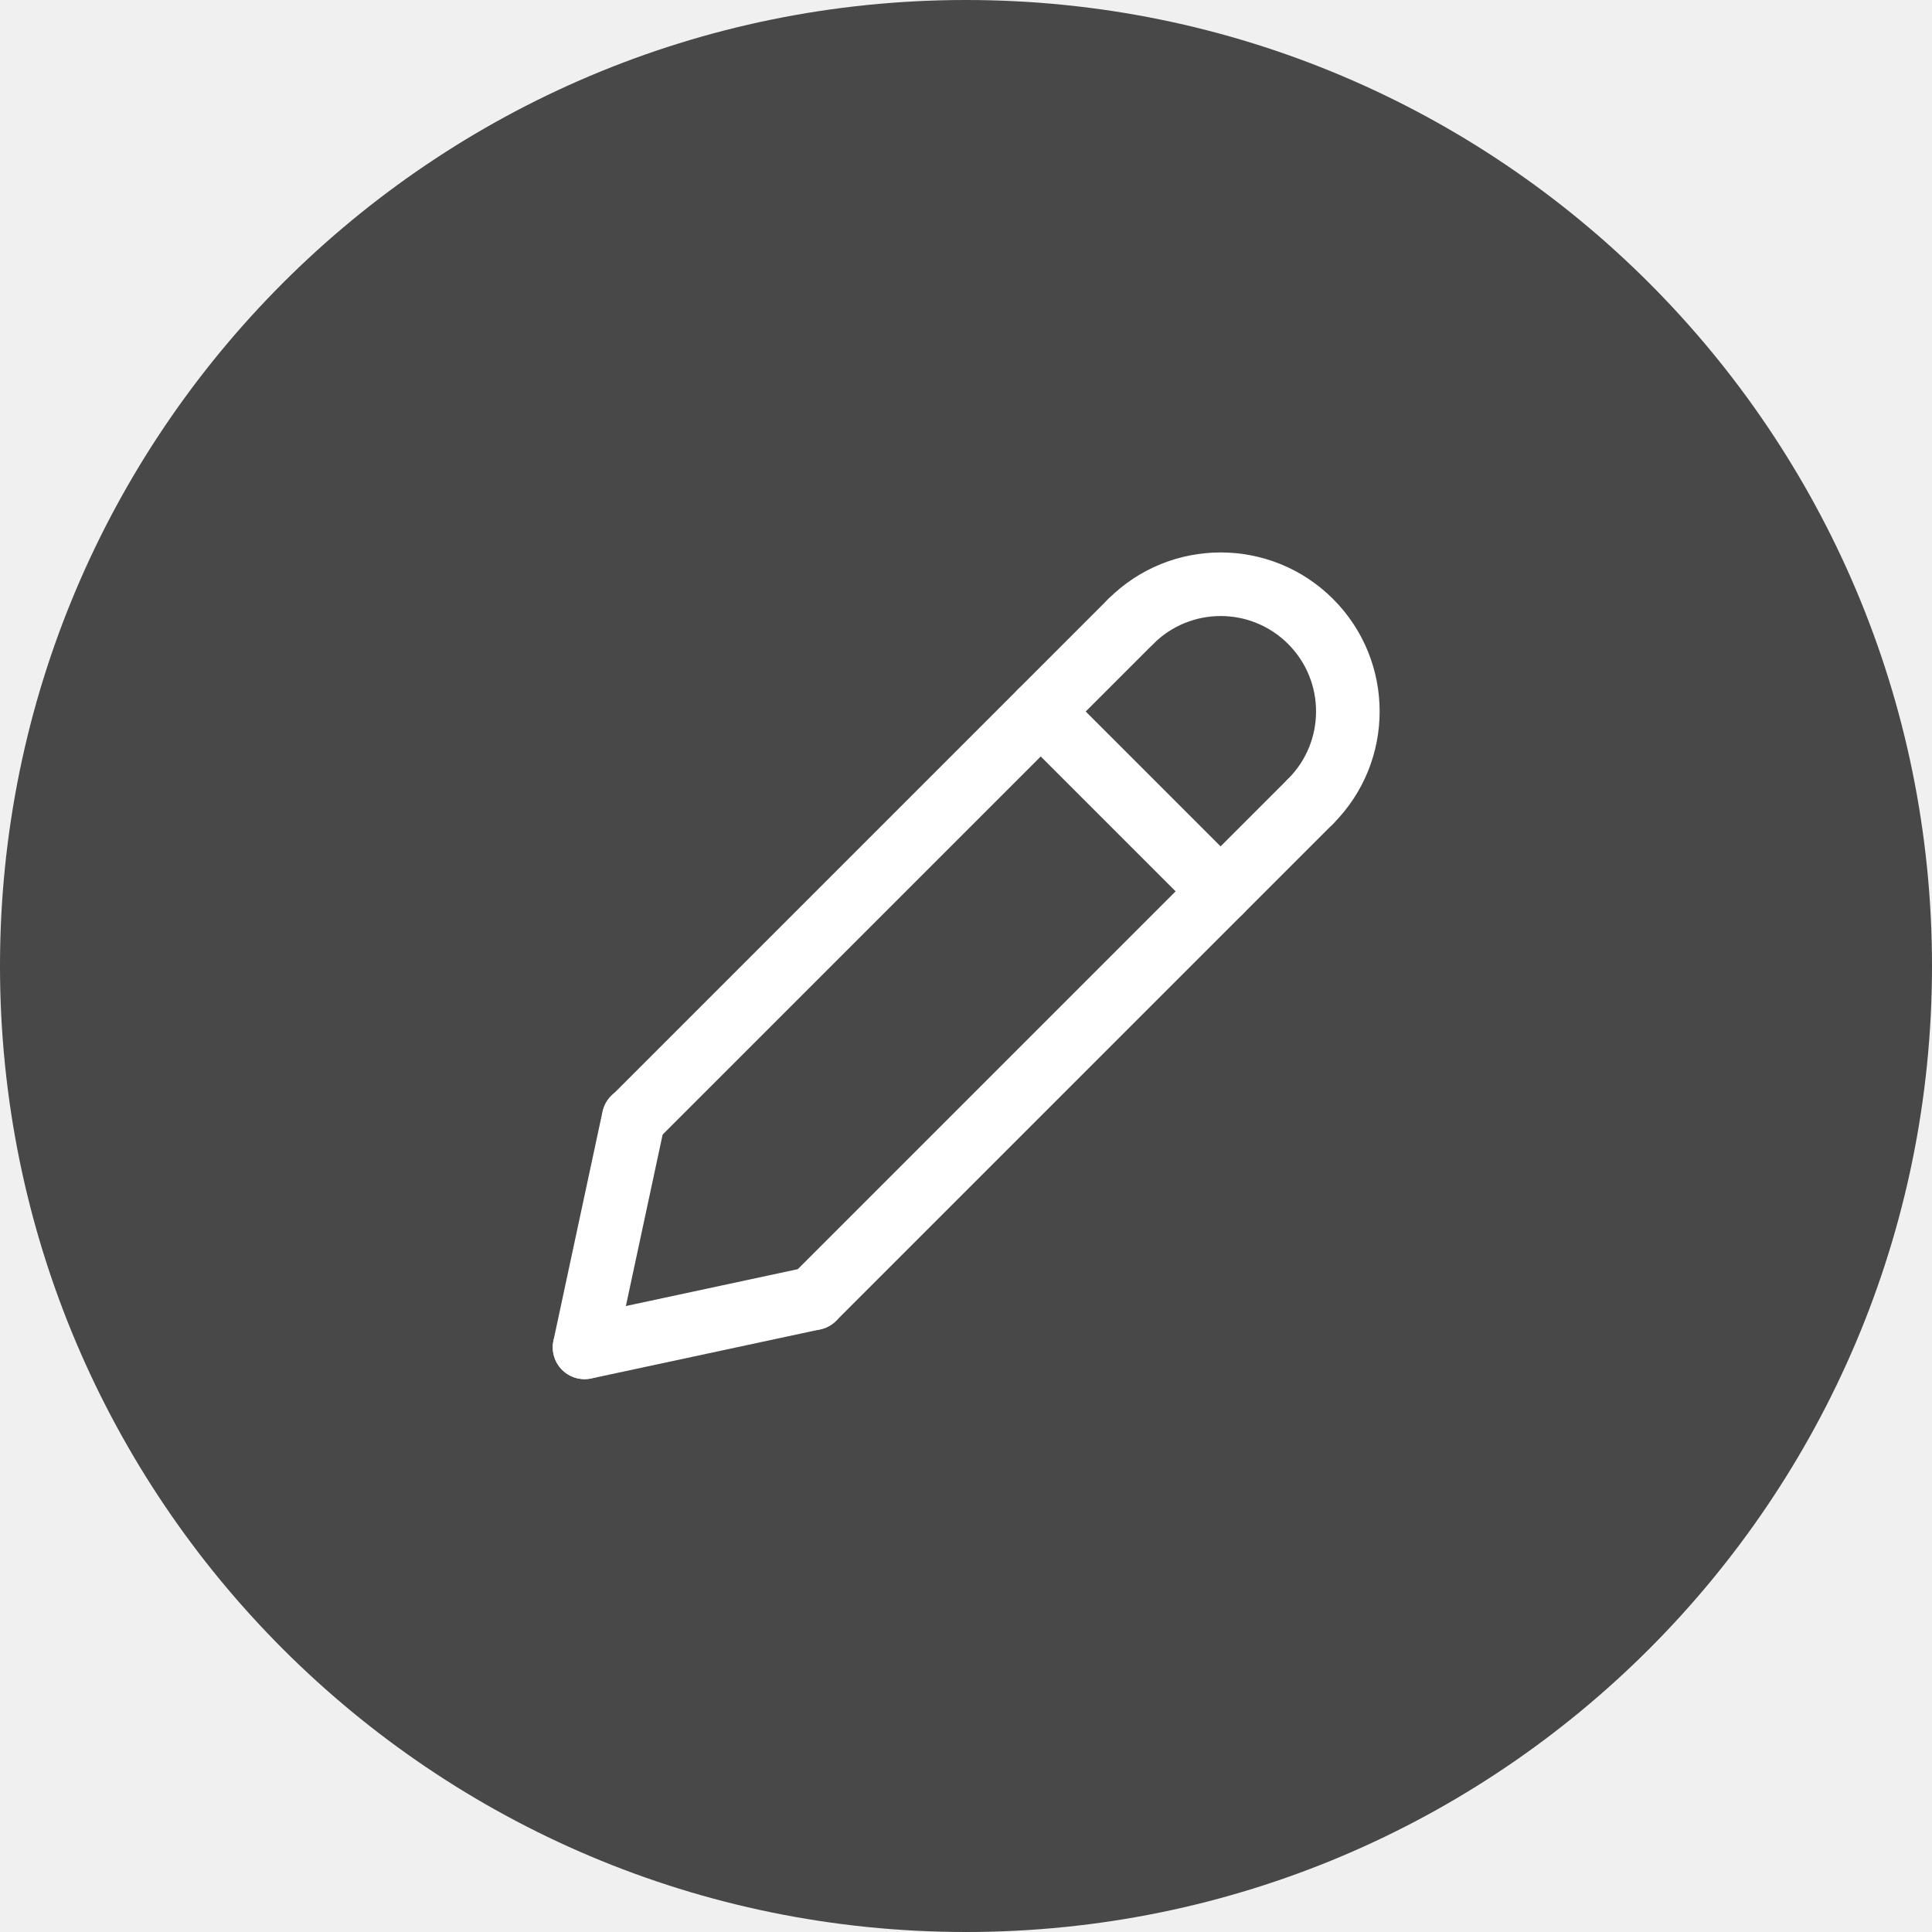
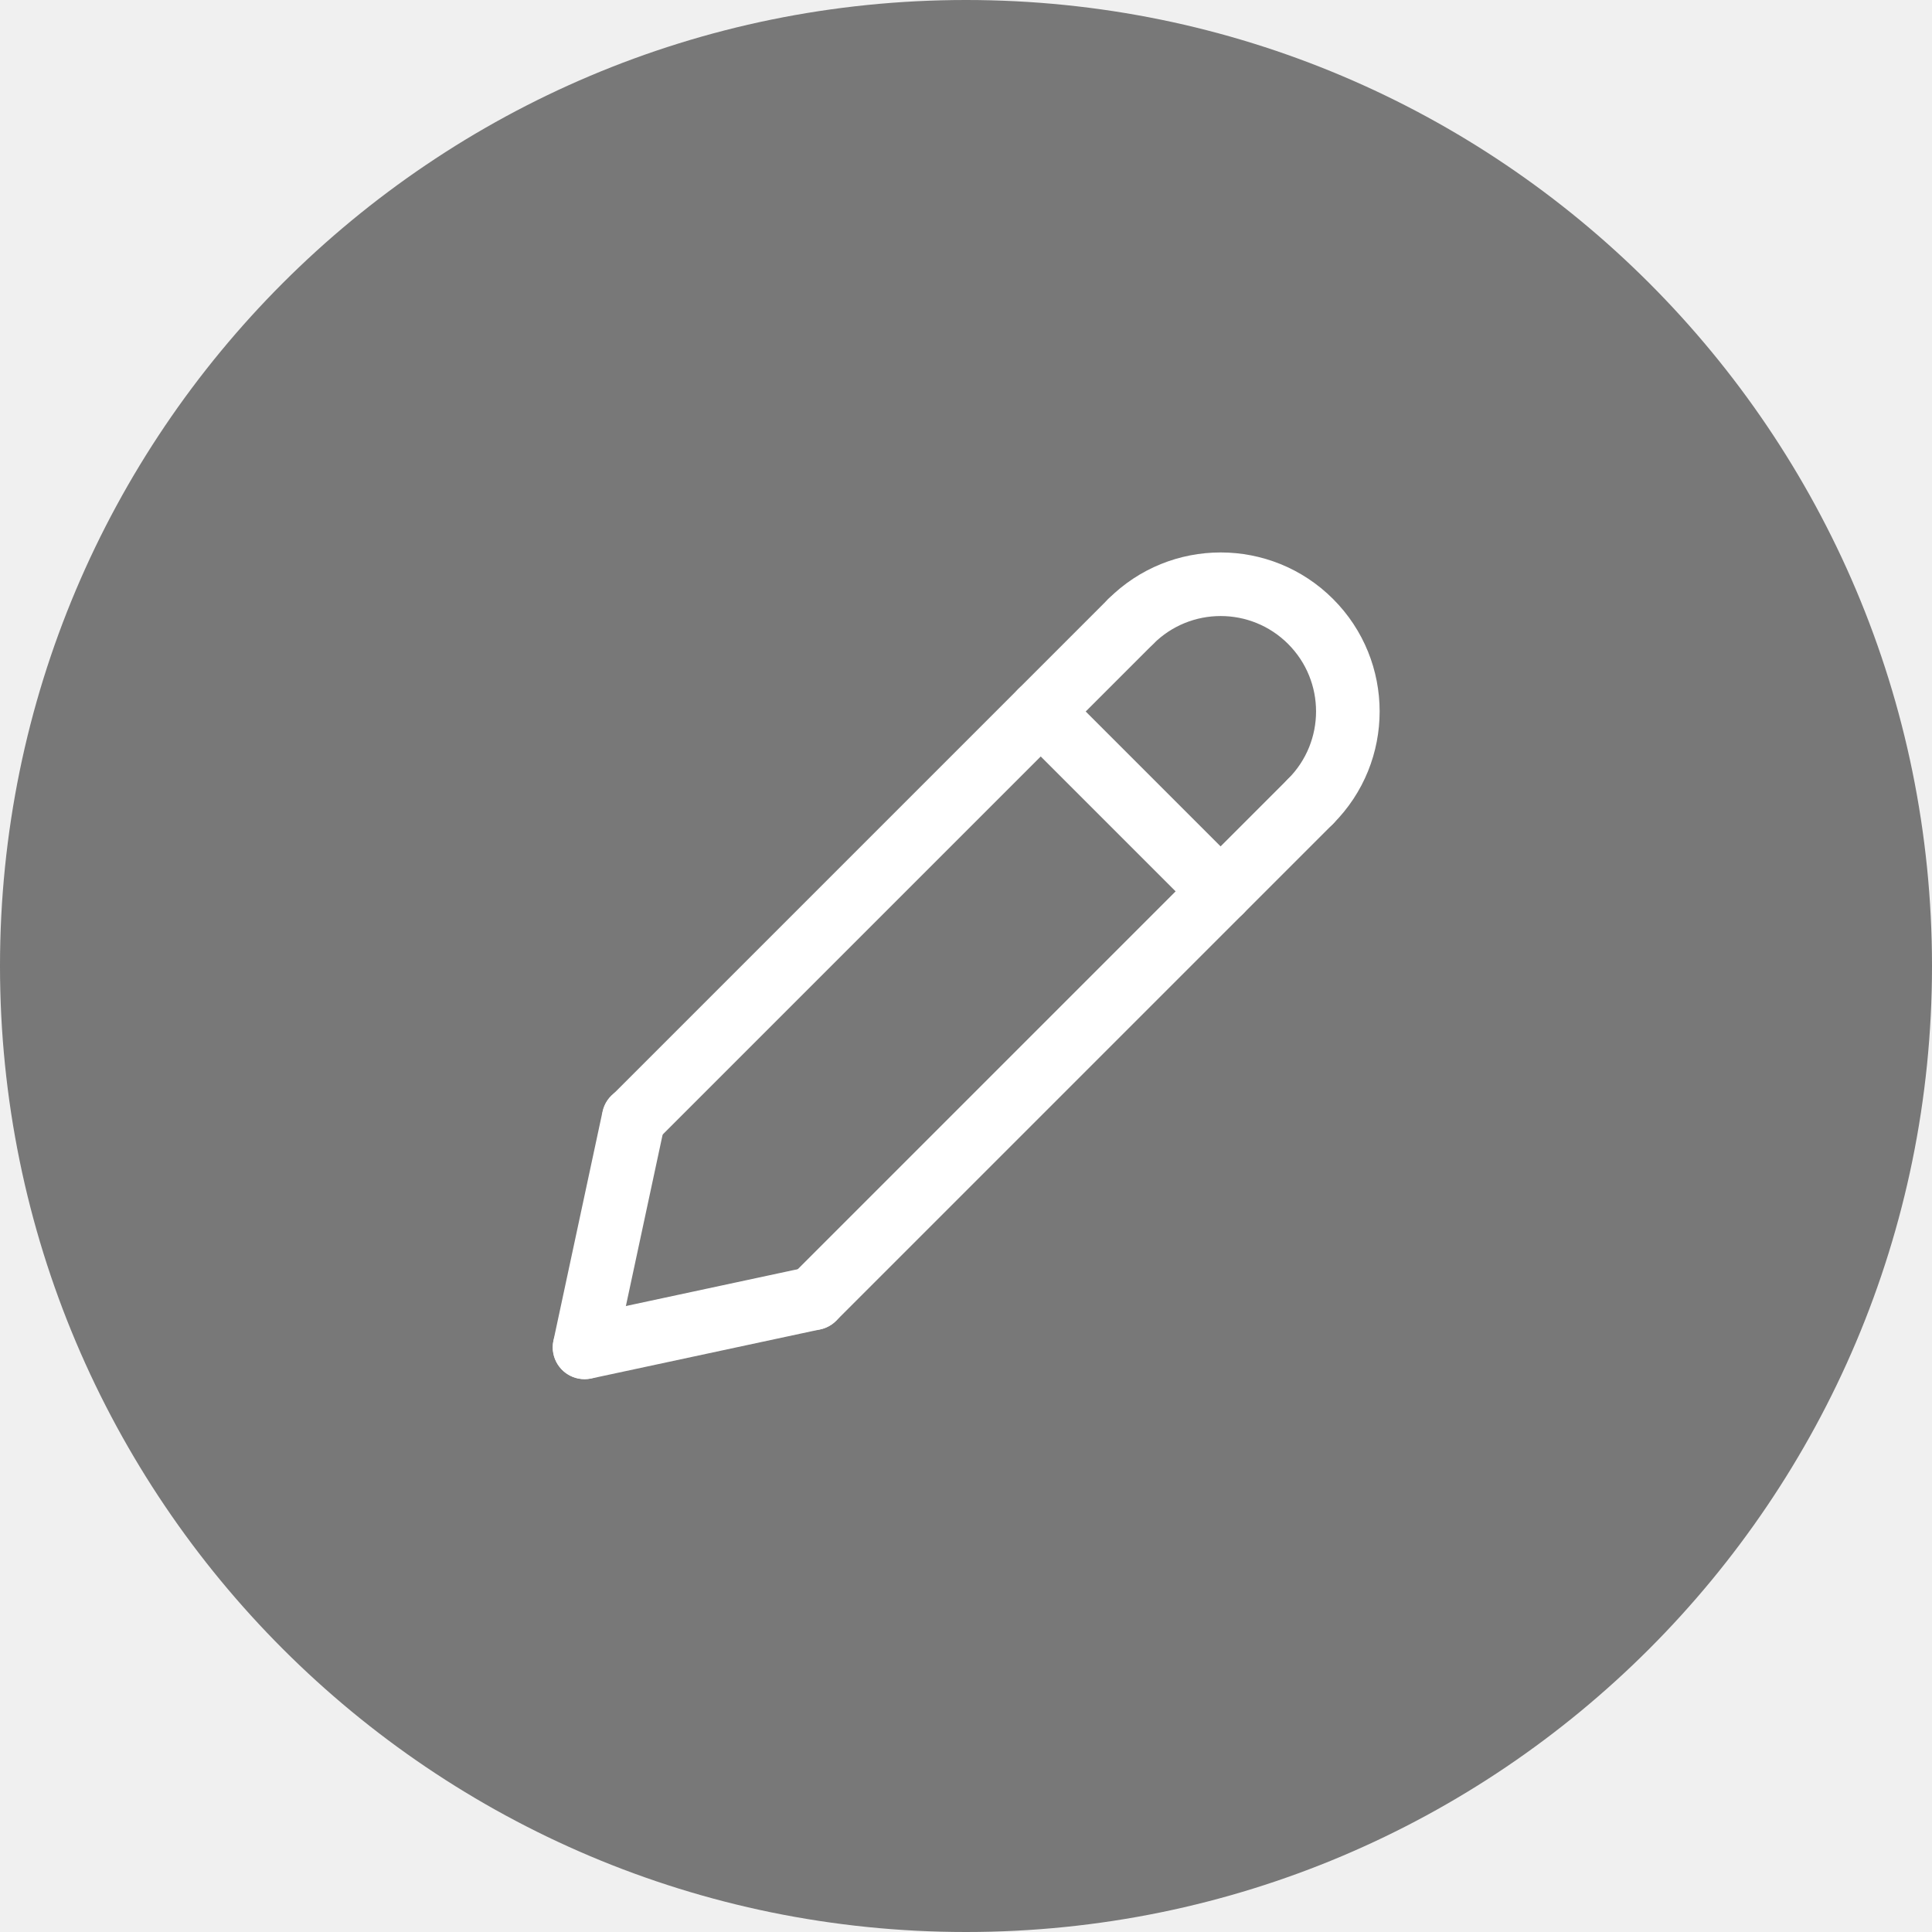
<svg xmlns="http://www.w3.org/2000/svg" width="22" height="22" viewBox="0 0 22 22">
  <g id="Group_2972" data-name="Group 2972" transform="translate(-271 -398)">
-     <circle id="Ellipse_55" data-name="Ellipse 55" cx="11" cy="11" r="11" transform="translate(271 398)" fill="rgba(0,0,0,0.7)" />
+     <circle id="Ellipse_55" data-name="Ellipse 55" cx="11" cy="11" r="11" transform="translate(271 398)" fill="rgba(0,0,0,0.5)" />
    <g id="edit" transform="translate(271.281 398.265)">
      <g id="Group_840" data-name="Group 840" transform="translate(6.574 6.45)">
        <path id="Path_510" data-name="Path 510" d="M9.467,14.726a.362.362,0,0,1-.256-.618L14.87,8.449a.362.362,0,1,1,.512.512L9.723,14.62A.361.361,0,0,1,9.467,14.726Z" transform="translate(-9.105 -8.343)" fill="#fff" />
      </g>
      <g id="Group_841" data-name="Group 841" transform="translate(6.014 12.108)">
        <path id="Path_511" data-name="Path 511" d="M6.377,42.928A.366.366,0,0,1,6.3,42.92a.362.362,0,0,1-.278-.43l.559-2.608a.362.362,0,0,1,.708.152l-.559,2.608a.362.362,0,0,1-.354.286Z" transform="translate(-6.015 -39.597)" fill="#fff" />
      </g>
      <g id="Group_842" data-name="Group 842" transform="translate(8.622 8.498)">
        <path id="Path_512" data-name="Path 512" d="M20.78,26.04a.362.362,0,0,1-.256-.618l5.658-5.658a.362.362,0,1,1,.512.512l-5.658,5.658A.361.361,0,0,1,20.78,26.04Z" transform="translate(-20.418 -19.657)" fill="#fff" />
      </g>
      <g id="Group_843" data-name="Group 843" transform="translate(6.014 14.156)">
        <path id="Path_513" data-name="Path 513" d="M6.376,52.194a.362.362,0,0,1-.076-.716l2.608-.559a.362.362,0,0,1,.152.708l-2.608.559a.354.354,0,0,1-.076.008Z" transform="translate(-6.014 -50.91)" fill="#fff" />
      </g>
      <g id="Group_844" data-name="Group 844" transform="translate(11.208 7.474)">
        <path id="Path_514" data-name="Path 514" d="M37.112,16.773a.36.36,0,0,1-.256-.106l-2.048-2.048a.362.362,0,0,1,.512-.512l2.048,2.048a.362.362,0,0,1-.256.618Z" transform="translate(-34.702 -14)" fill="#fff" />
      </g>
      <g id="Group_845" data-name="Group 845" transform="translate(12.232 6.031)">
        <path id="Path_515" data-name="Path 515" d="M42.768,9.222a.362.362,0,0,1-.256-.618,1.086,1.086,0,0,0-1.536-1.536.362.362,0,0,1-.512-.512,1.81,1.81,0,0,1,2.56,2.56A.36.36,0,0,1,42.768,9.222Z" transform="translate(-40.357 -6.031)" fill="#fff" />
      </g>
    </g>
  </g>
</svg>
